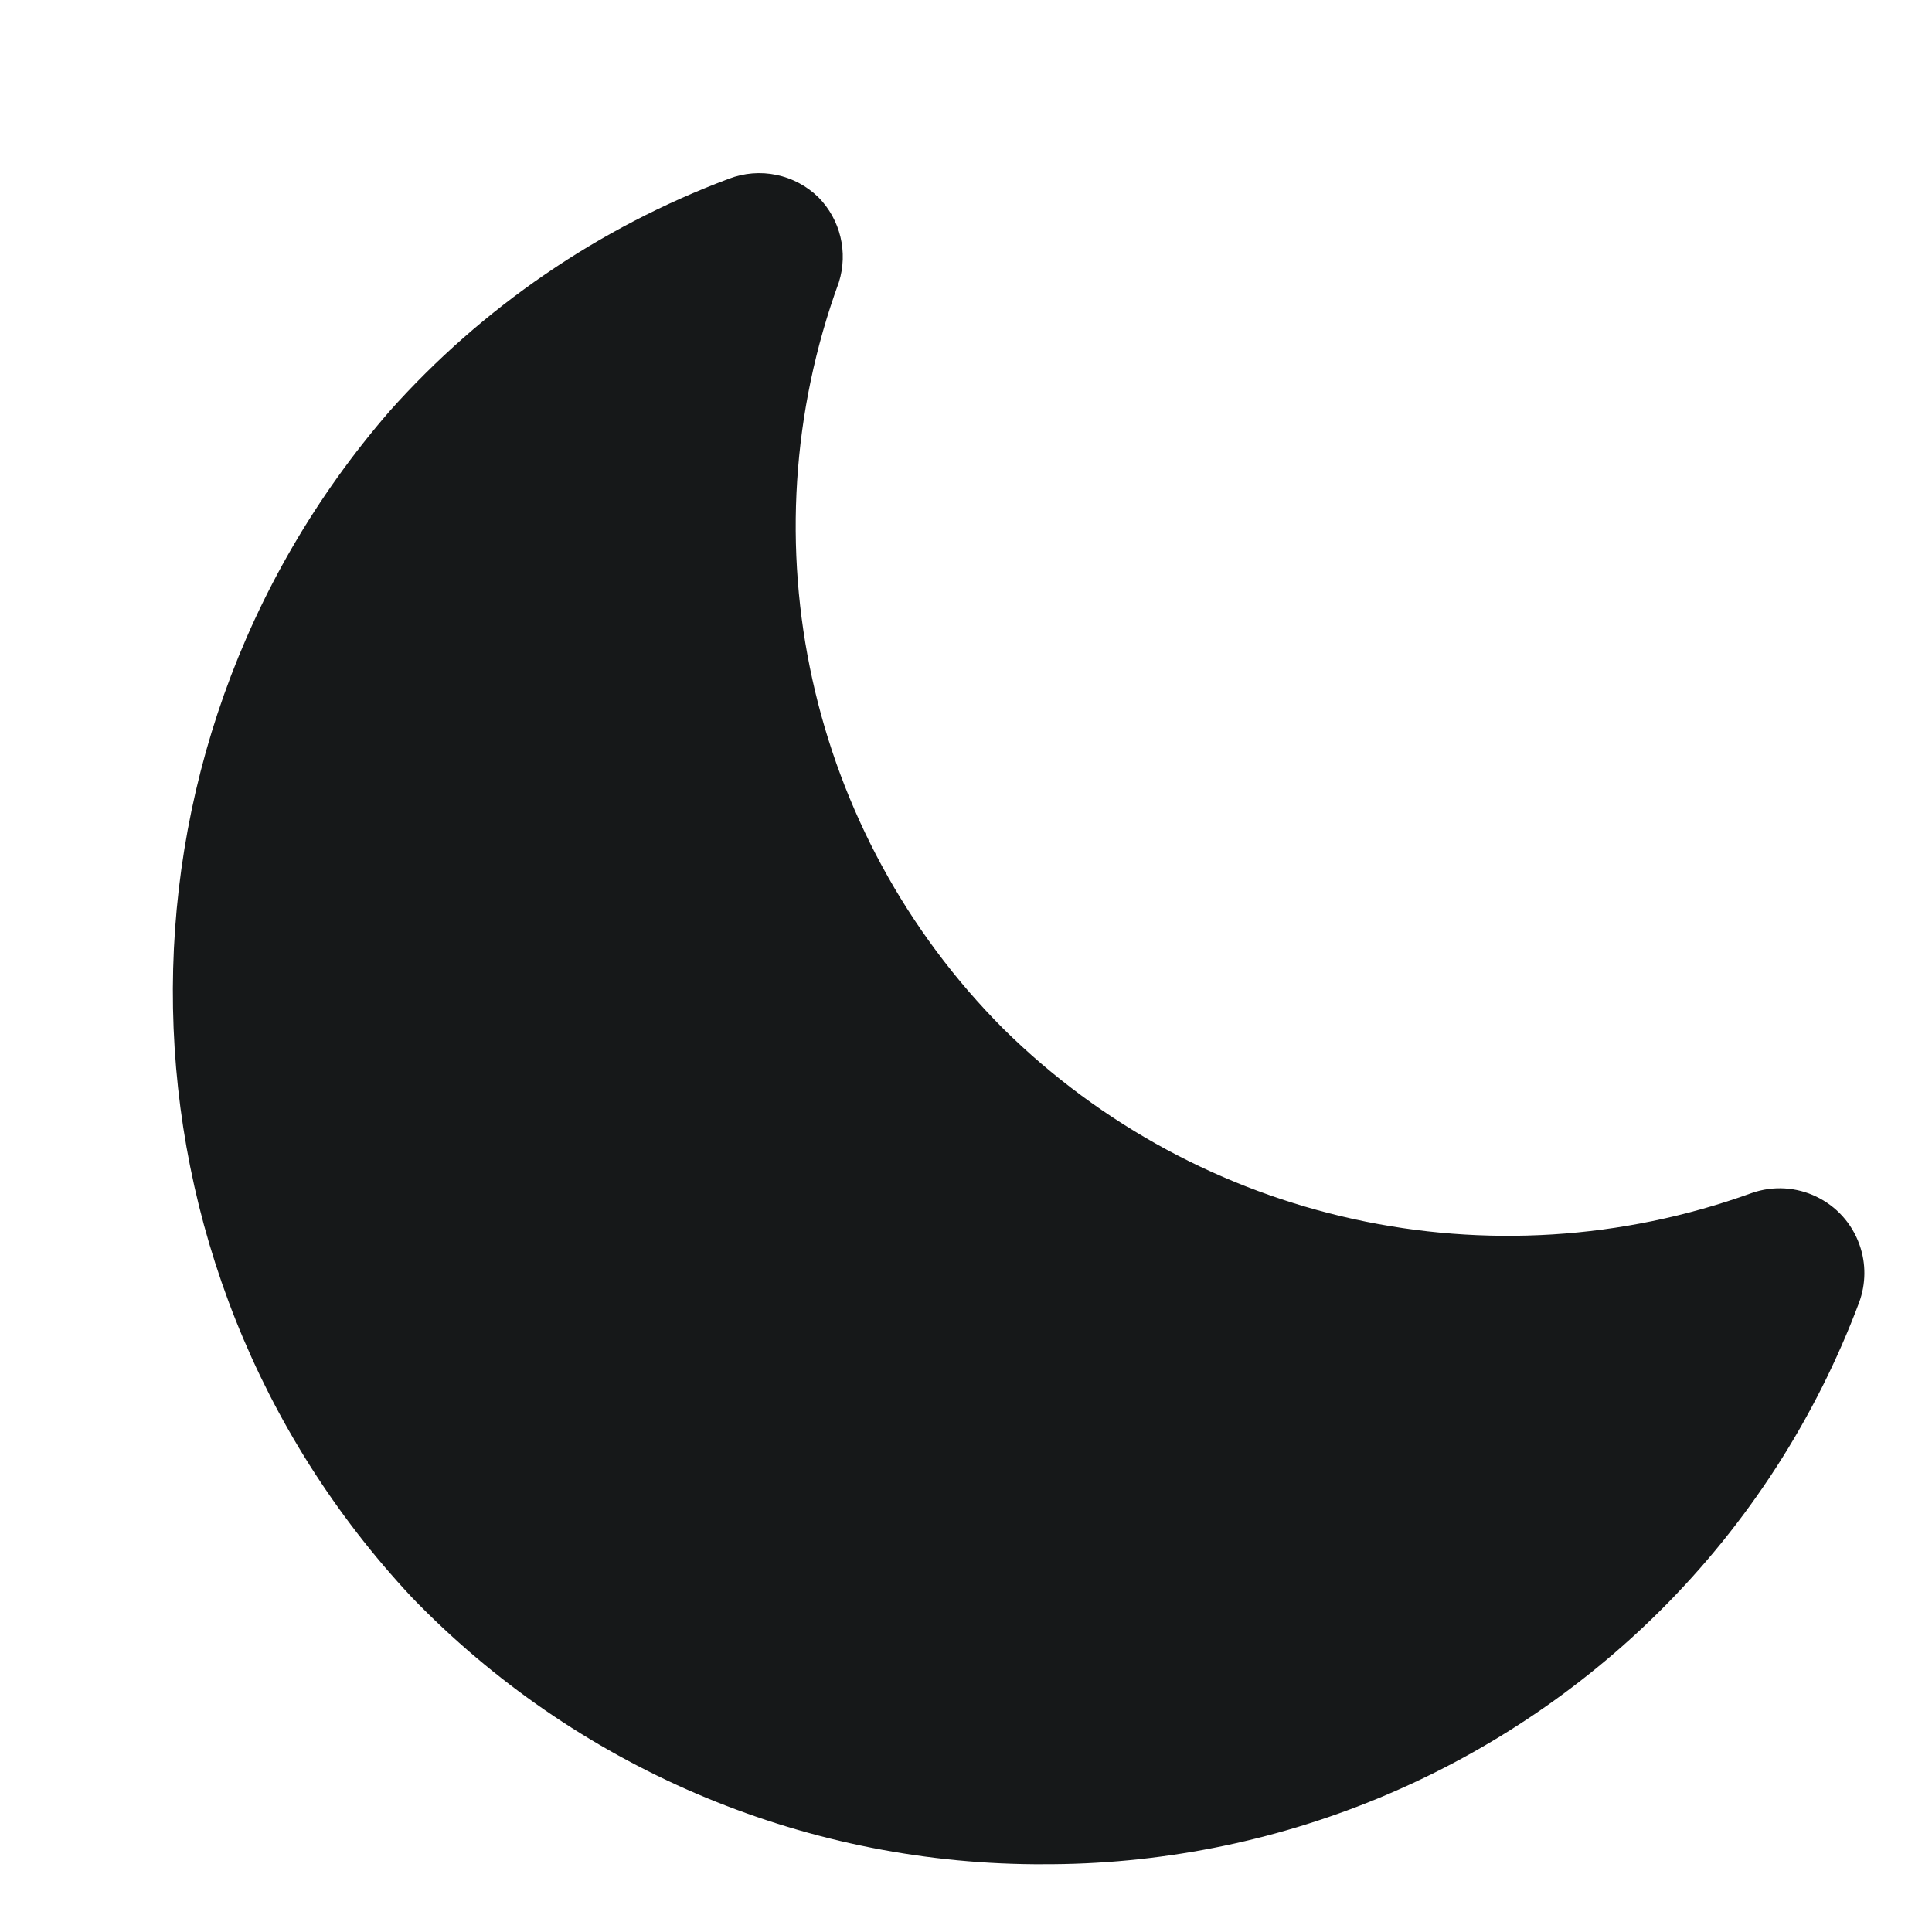
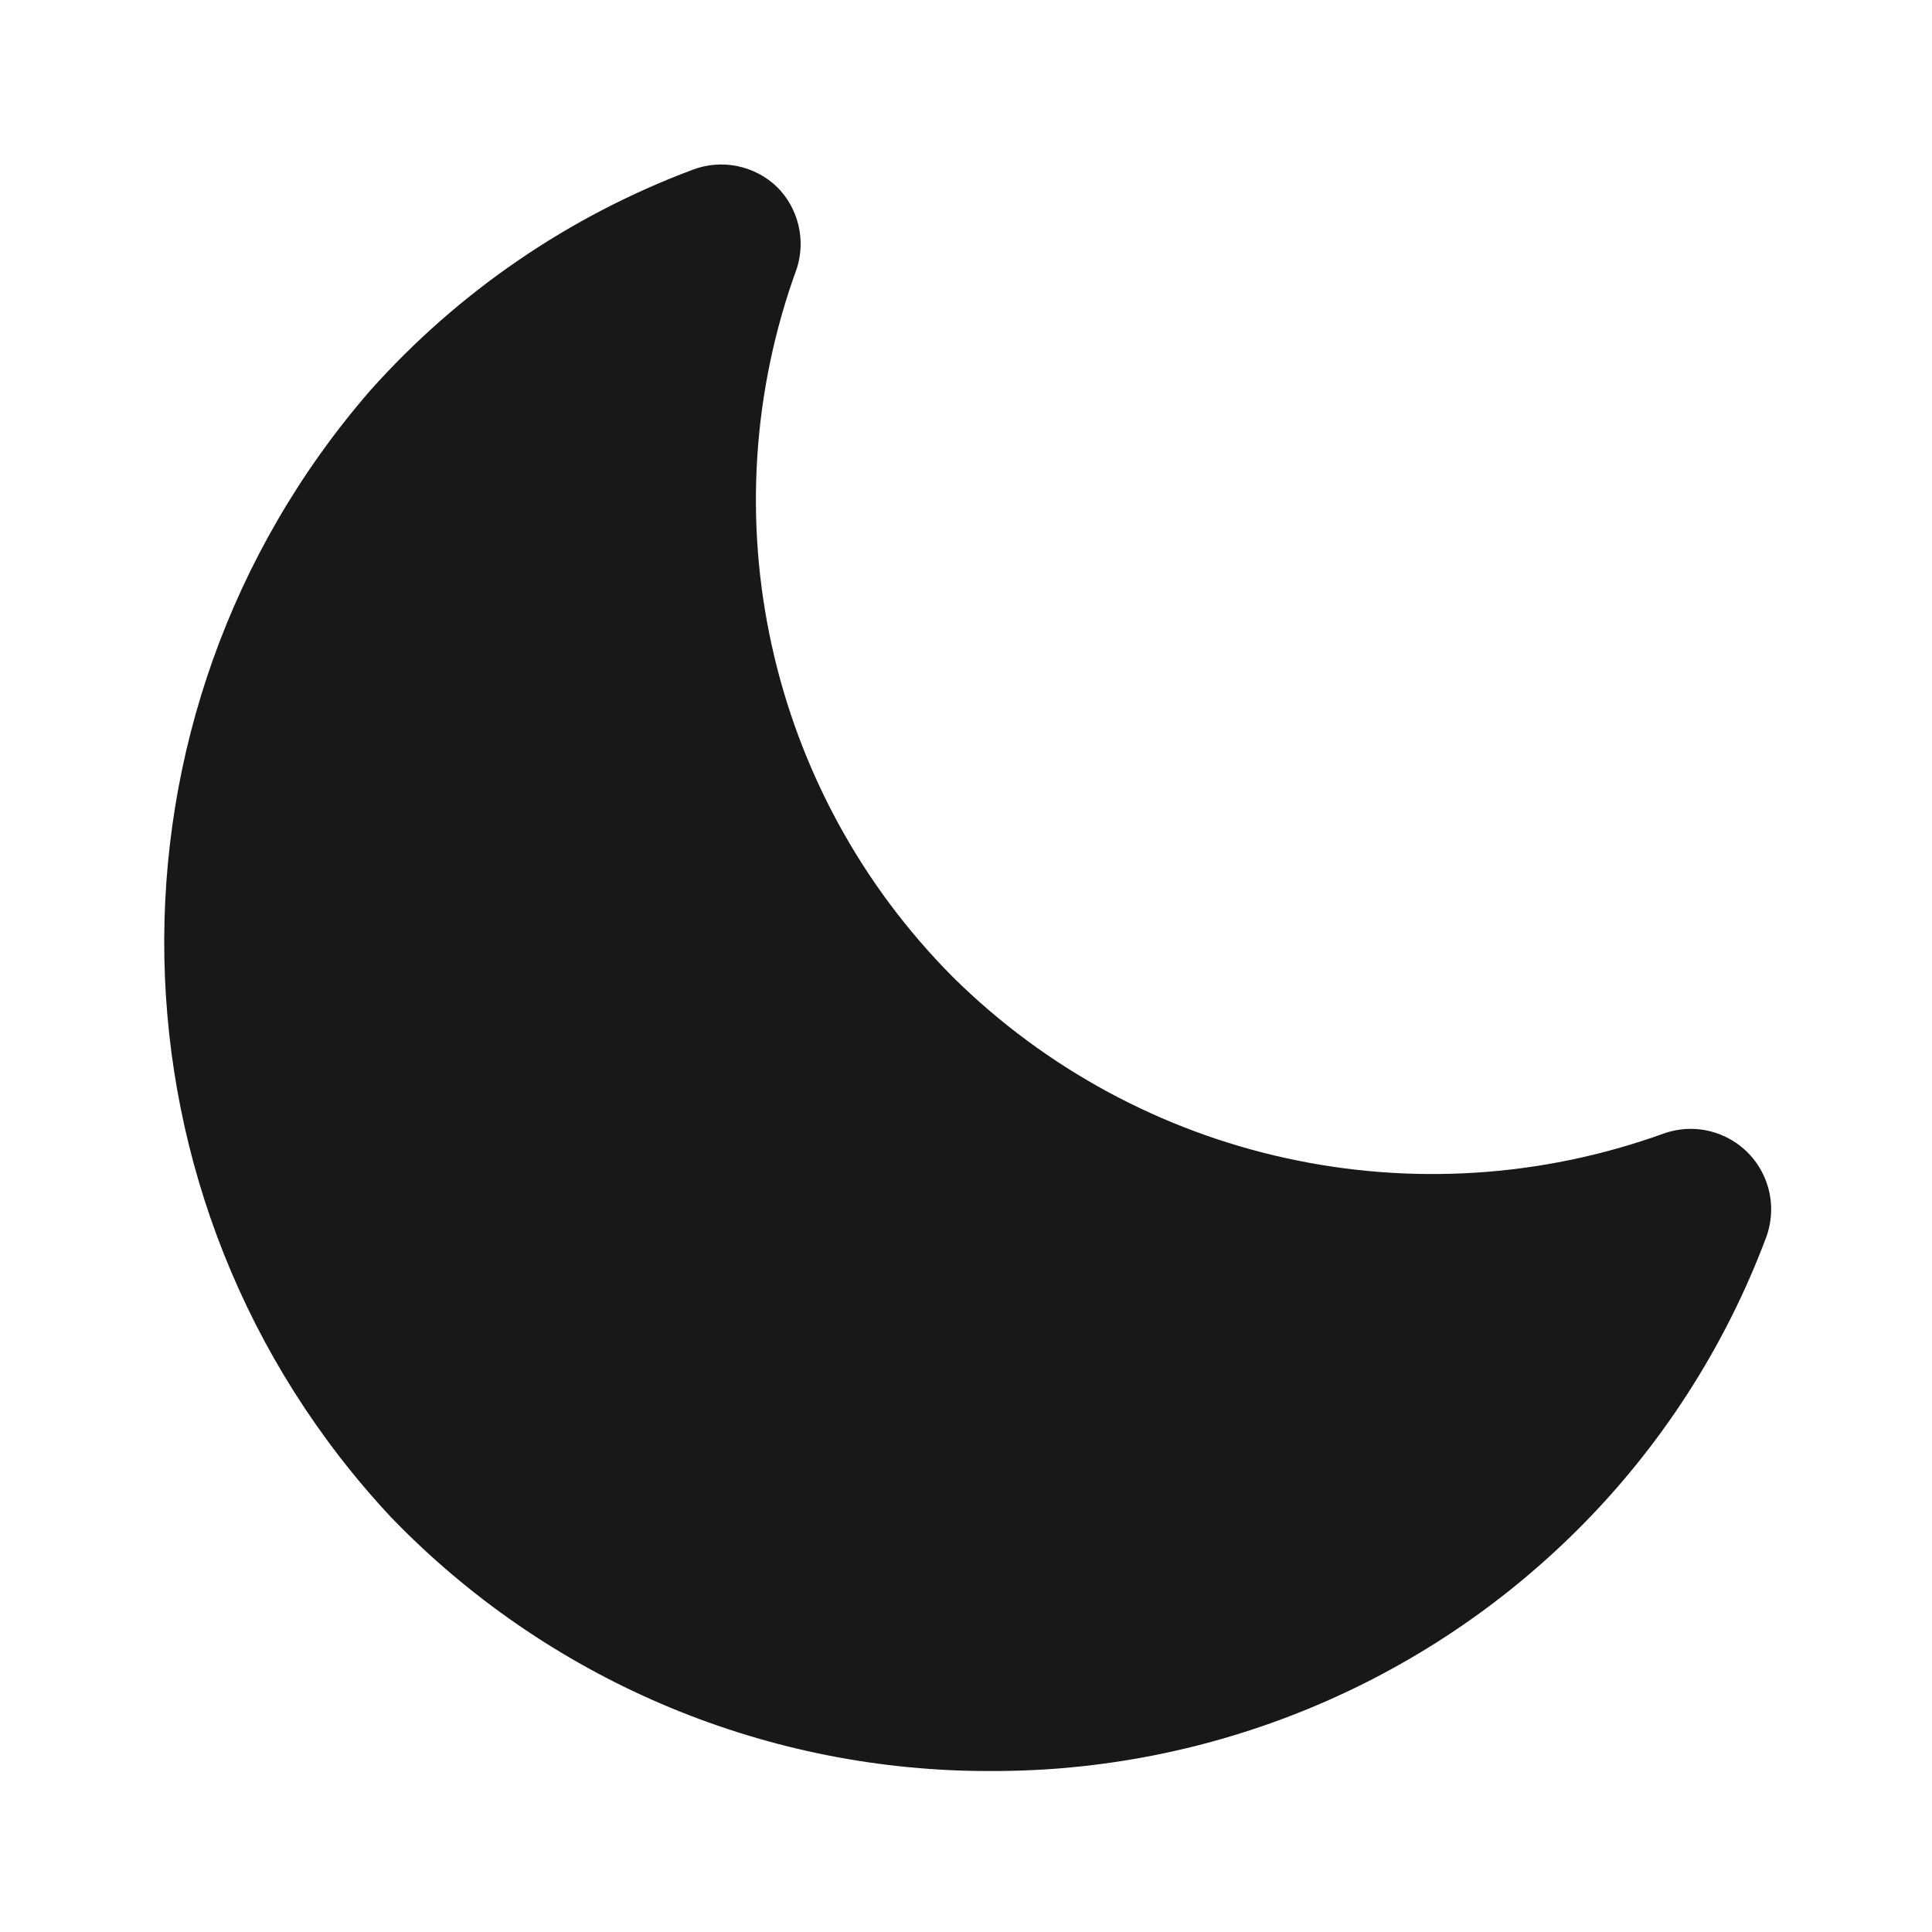
- <svg xmlns="http://www.w3.org/2000/svg" width="38" height="38" viewBox="0 0 38 38" fill="none">
+ <svg xmlns="http://www.w3.org/2000/svg" width="28" viewBox="0 0 40 40" fill="none">
  <path d="M20.5 36.667H20.333V36.667C15.716 36.632 11.307 34.739 8.1 31.417H8.1C2.003 24.897 1.816 14.825 7.667 8.083L7.667 8.083C9.486 6.044 11.774 4.477 14.333 3.517V3.517C14.943 3.282 15.634 3.425 16.1 3.883V3.883C16.531 4.322 16.684 4.963 16.5 5.55V5.55C14.635 10.657 15.896 16.382 19.733 20.233V20.233C23.605 24.058 29.331 25.316 34.45 23.467V23.467C35.318 23.161 36.27 23.617 36.575 24.485C36.705 24.852 36.701 25.252 36.567 25.617V25.617C35.715 27.89 34.385 29.953 32.667 31.667H32.667C29.438 34.886 25.059 36.685 20.5 36.667L20.5 36.667Z" fill="#161819" />
</svg>
